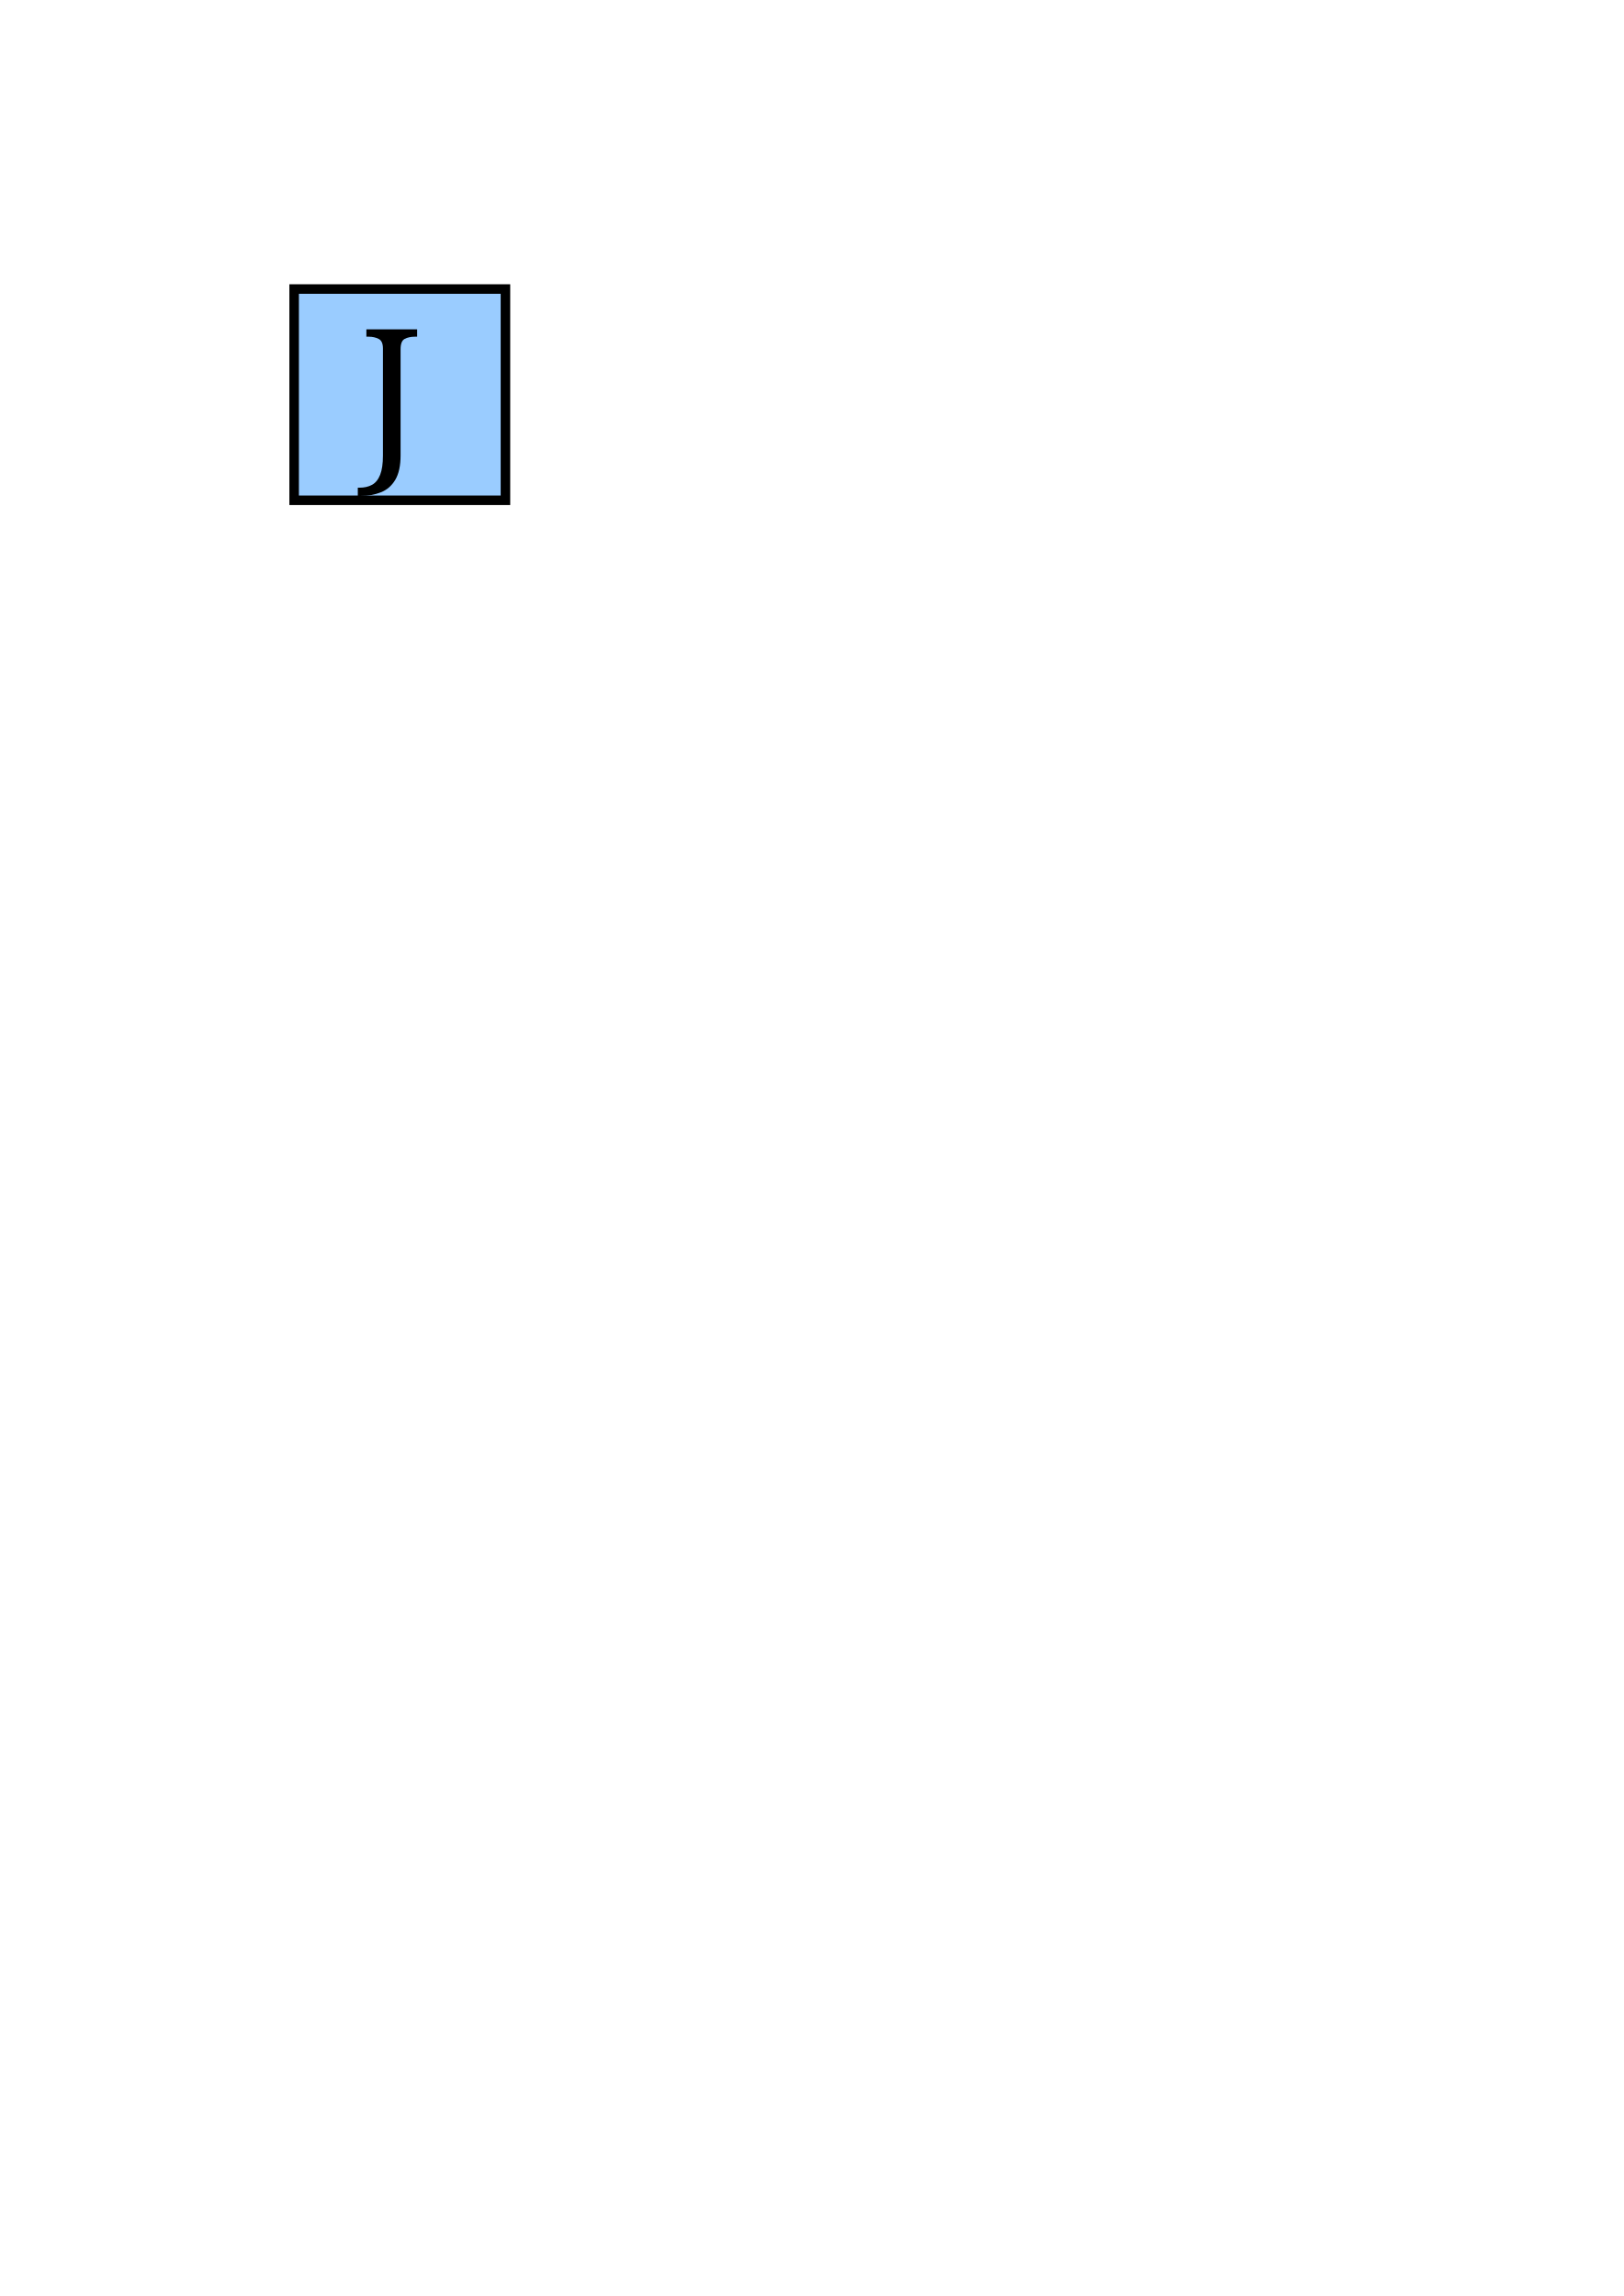
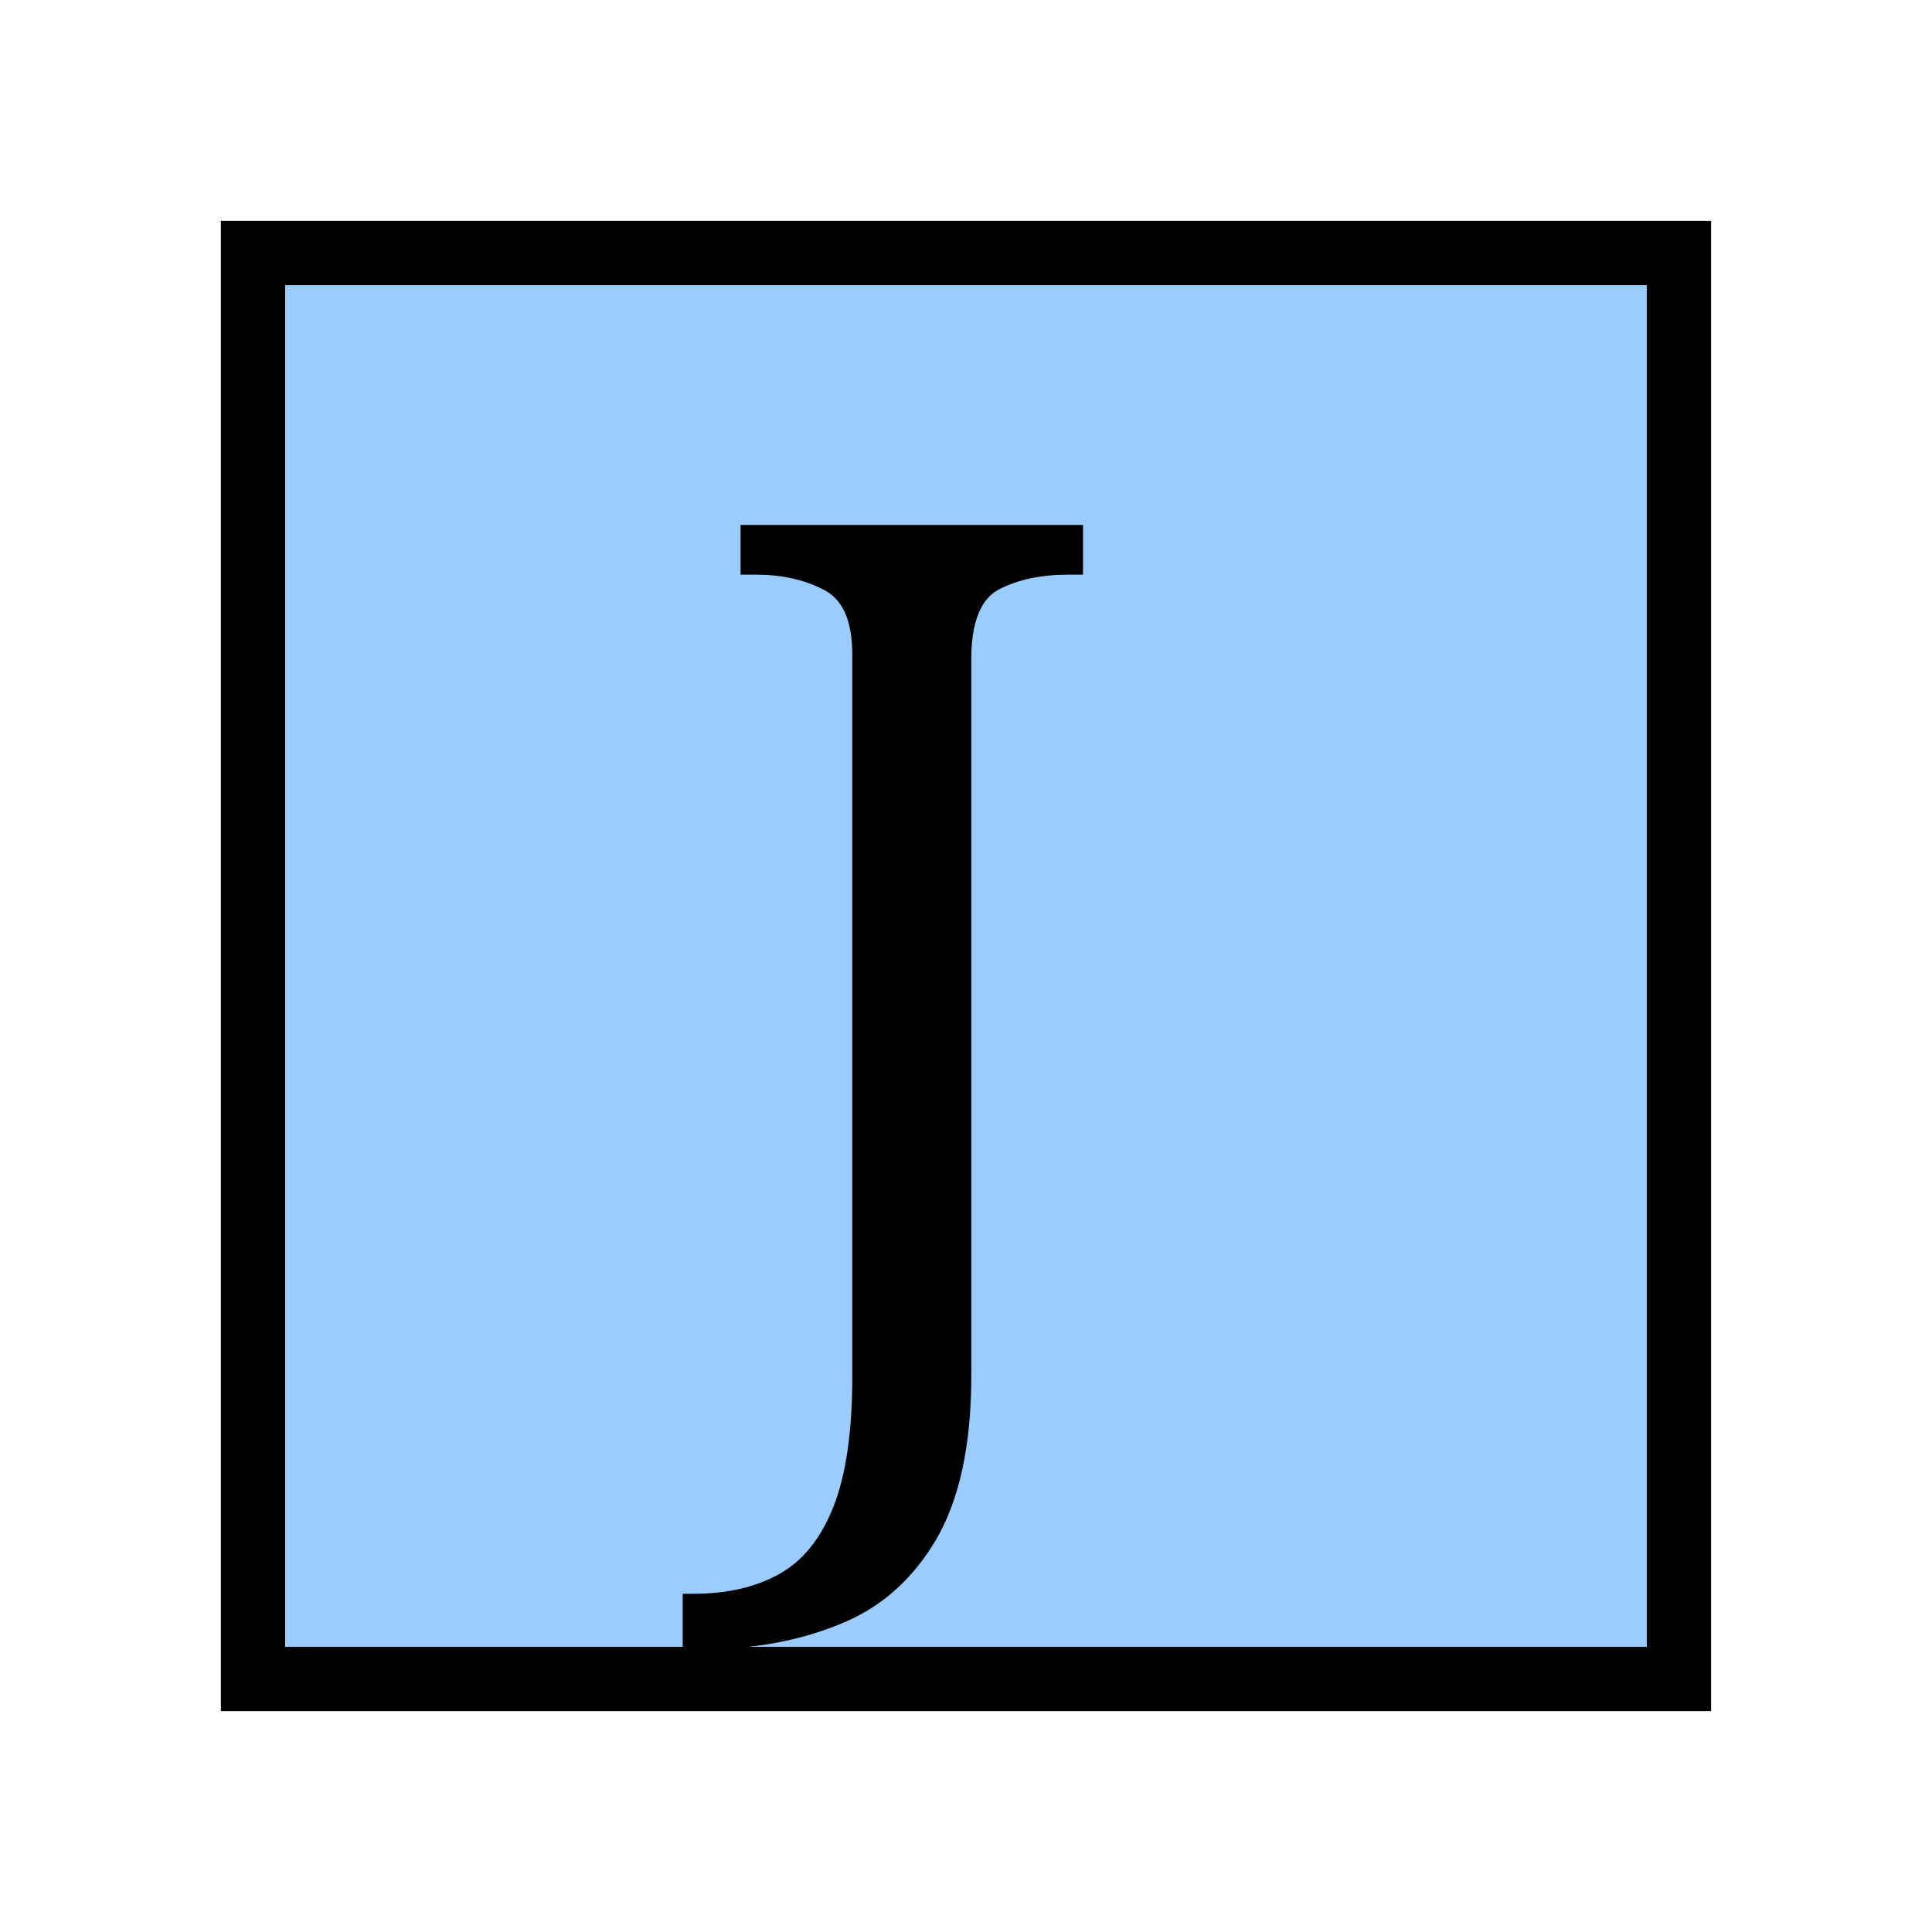
- <svg xmlns="http://www.w3.org/2000/svg" width="210mm" height="297mm" viewBox="0 0 210 297" version="1.1" id="svg8">
+ <svg xmlns="http://www.w3.org/2000/svg" width="131.198" height="131.198" viewBox="0 0 37.027 37.027" version="1.1" id="svg8">
  <defs id="defs2" />
-   <g id="layer1">
-     <rect style="fill:#9accff;fill-opacity:1;stroke:#000000;stroke-width:1.232;stroke-linecap:butt;stroke-linejoin:miter;stroke-miterlimit:4;stroke-dasharray:none;stroke-dashoffset:0;stroke-opacity:1" id="rect4491" width="27.328" height="27.328" x="38.043" y="37.387" />
-     <text xml:space="preserve" style="font-style:normal;font-weight:normal;font-size:10.583px;line-height:6.615px;font-family:Sans;letter-spacing:0px;word-spacing:0px;fill:#000000;fill-opacity:1;stroke:none;stroke-width:0.265px;stroke-linecap:butt;stroke-linejoin:miter;stroke-opacity:1" x="46.529" y="58.724" id="text3682">
-       <tspan id="tspan3680" x="46.529" y="58.724" style="font-style:normal;font-variant:normal;font-weight:normal;font-stretch:normal;font-size:22.578px;font-family:Georgia;-inkscape-font-specification:Georgia;stroke-width:0.265px">J</tspan>
+   <g id="layer1" transform="translate(-1.263862,-0.8927027)">
+     <rect style="fill:#9accff;fill-opacity:1;stroke:#000000;stroke-width:1.232;stroke-linecap:butt;stroke-linejoin:miter;stroke-miterlimit:4;stroke-opacity:1;stroke-dasharray:none;stroke-dashoffset:0" id="rect4491" width="27.328" height="27.328" x="6.113" y="5.742" />
+     <text xml:space="preserve" style="font-size:10.583px;font-style:normal;font-weight:normal;line-height:6.615px;letter-spacing:0px;word-spacing:0px;fill:#000000;fill-opacity:1;stroke:none;font-family:Sans" x="14.599" y="27.079" id="text3682">
+       <tspan id="tspan3680" x="14.599" y="27.079" style="font-size:22.578px;font-style:normal;font-variant:normal;font-weight:normal;font-stretch:normal;font-family:Georgia;-inkscape-font-specification:Georgia">J</tspan>
    </text>
  </g>
</svg>
